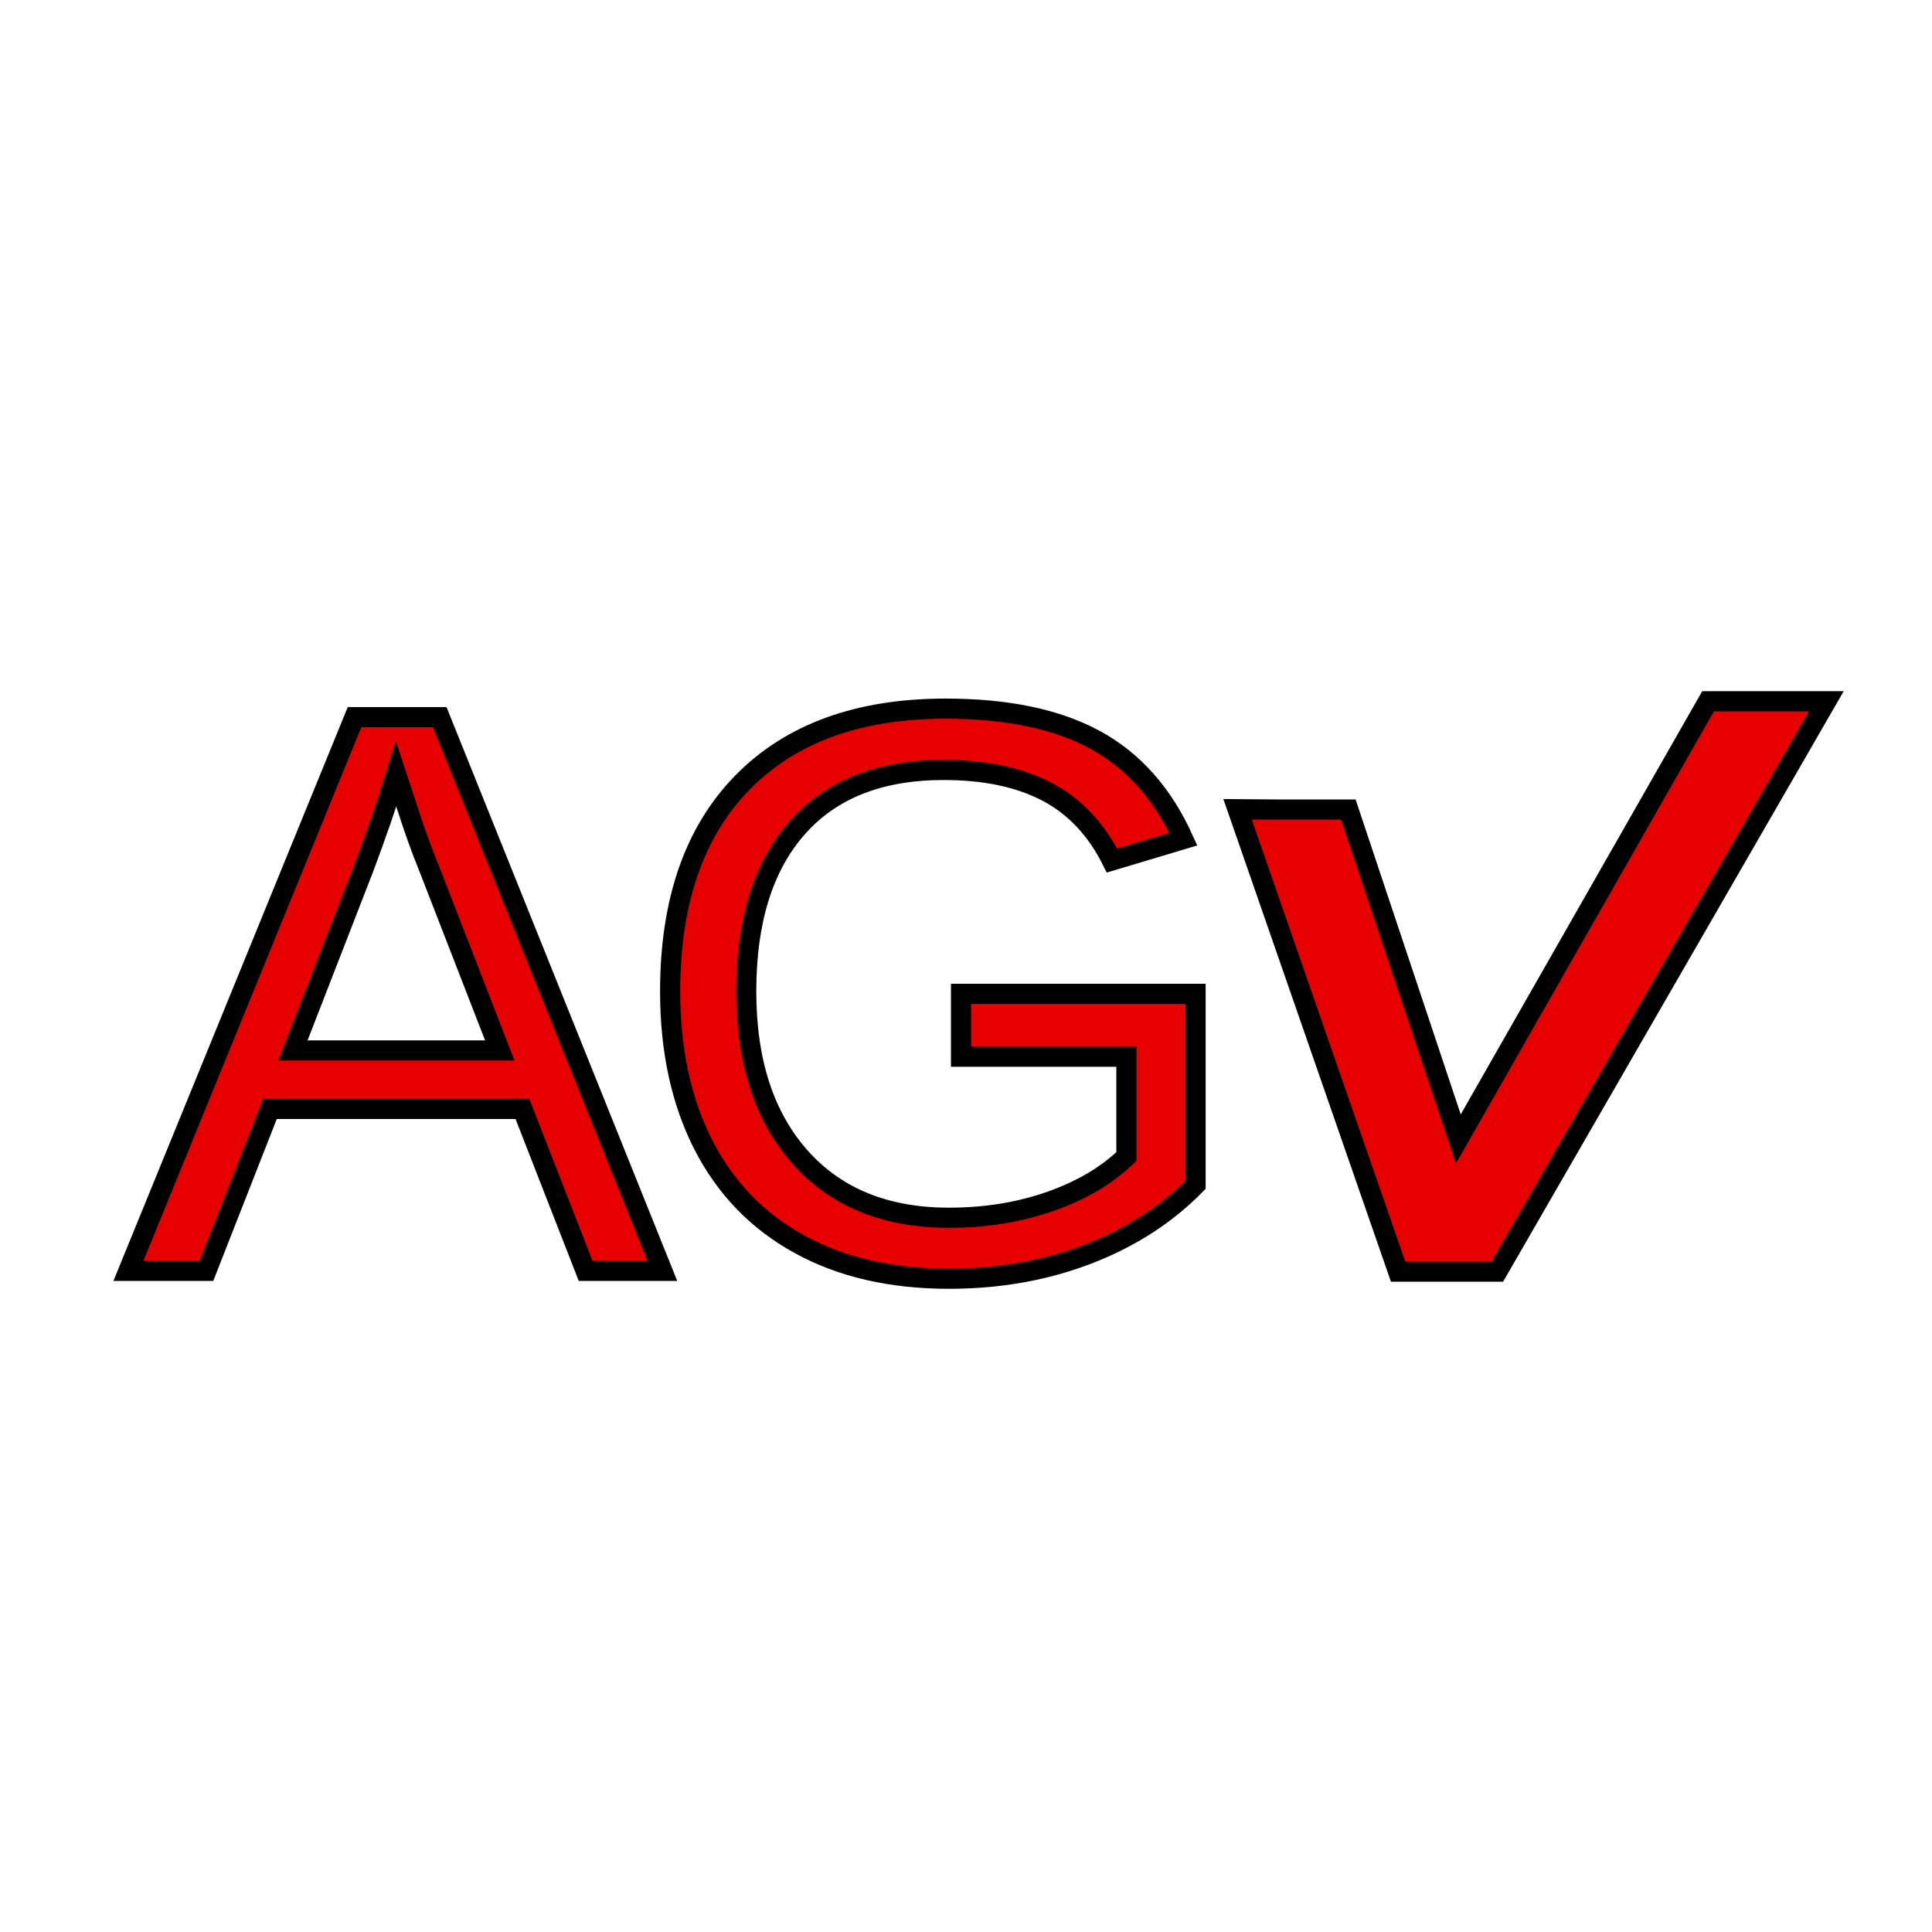
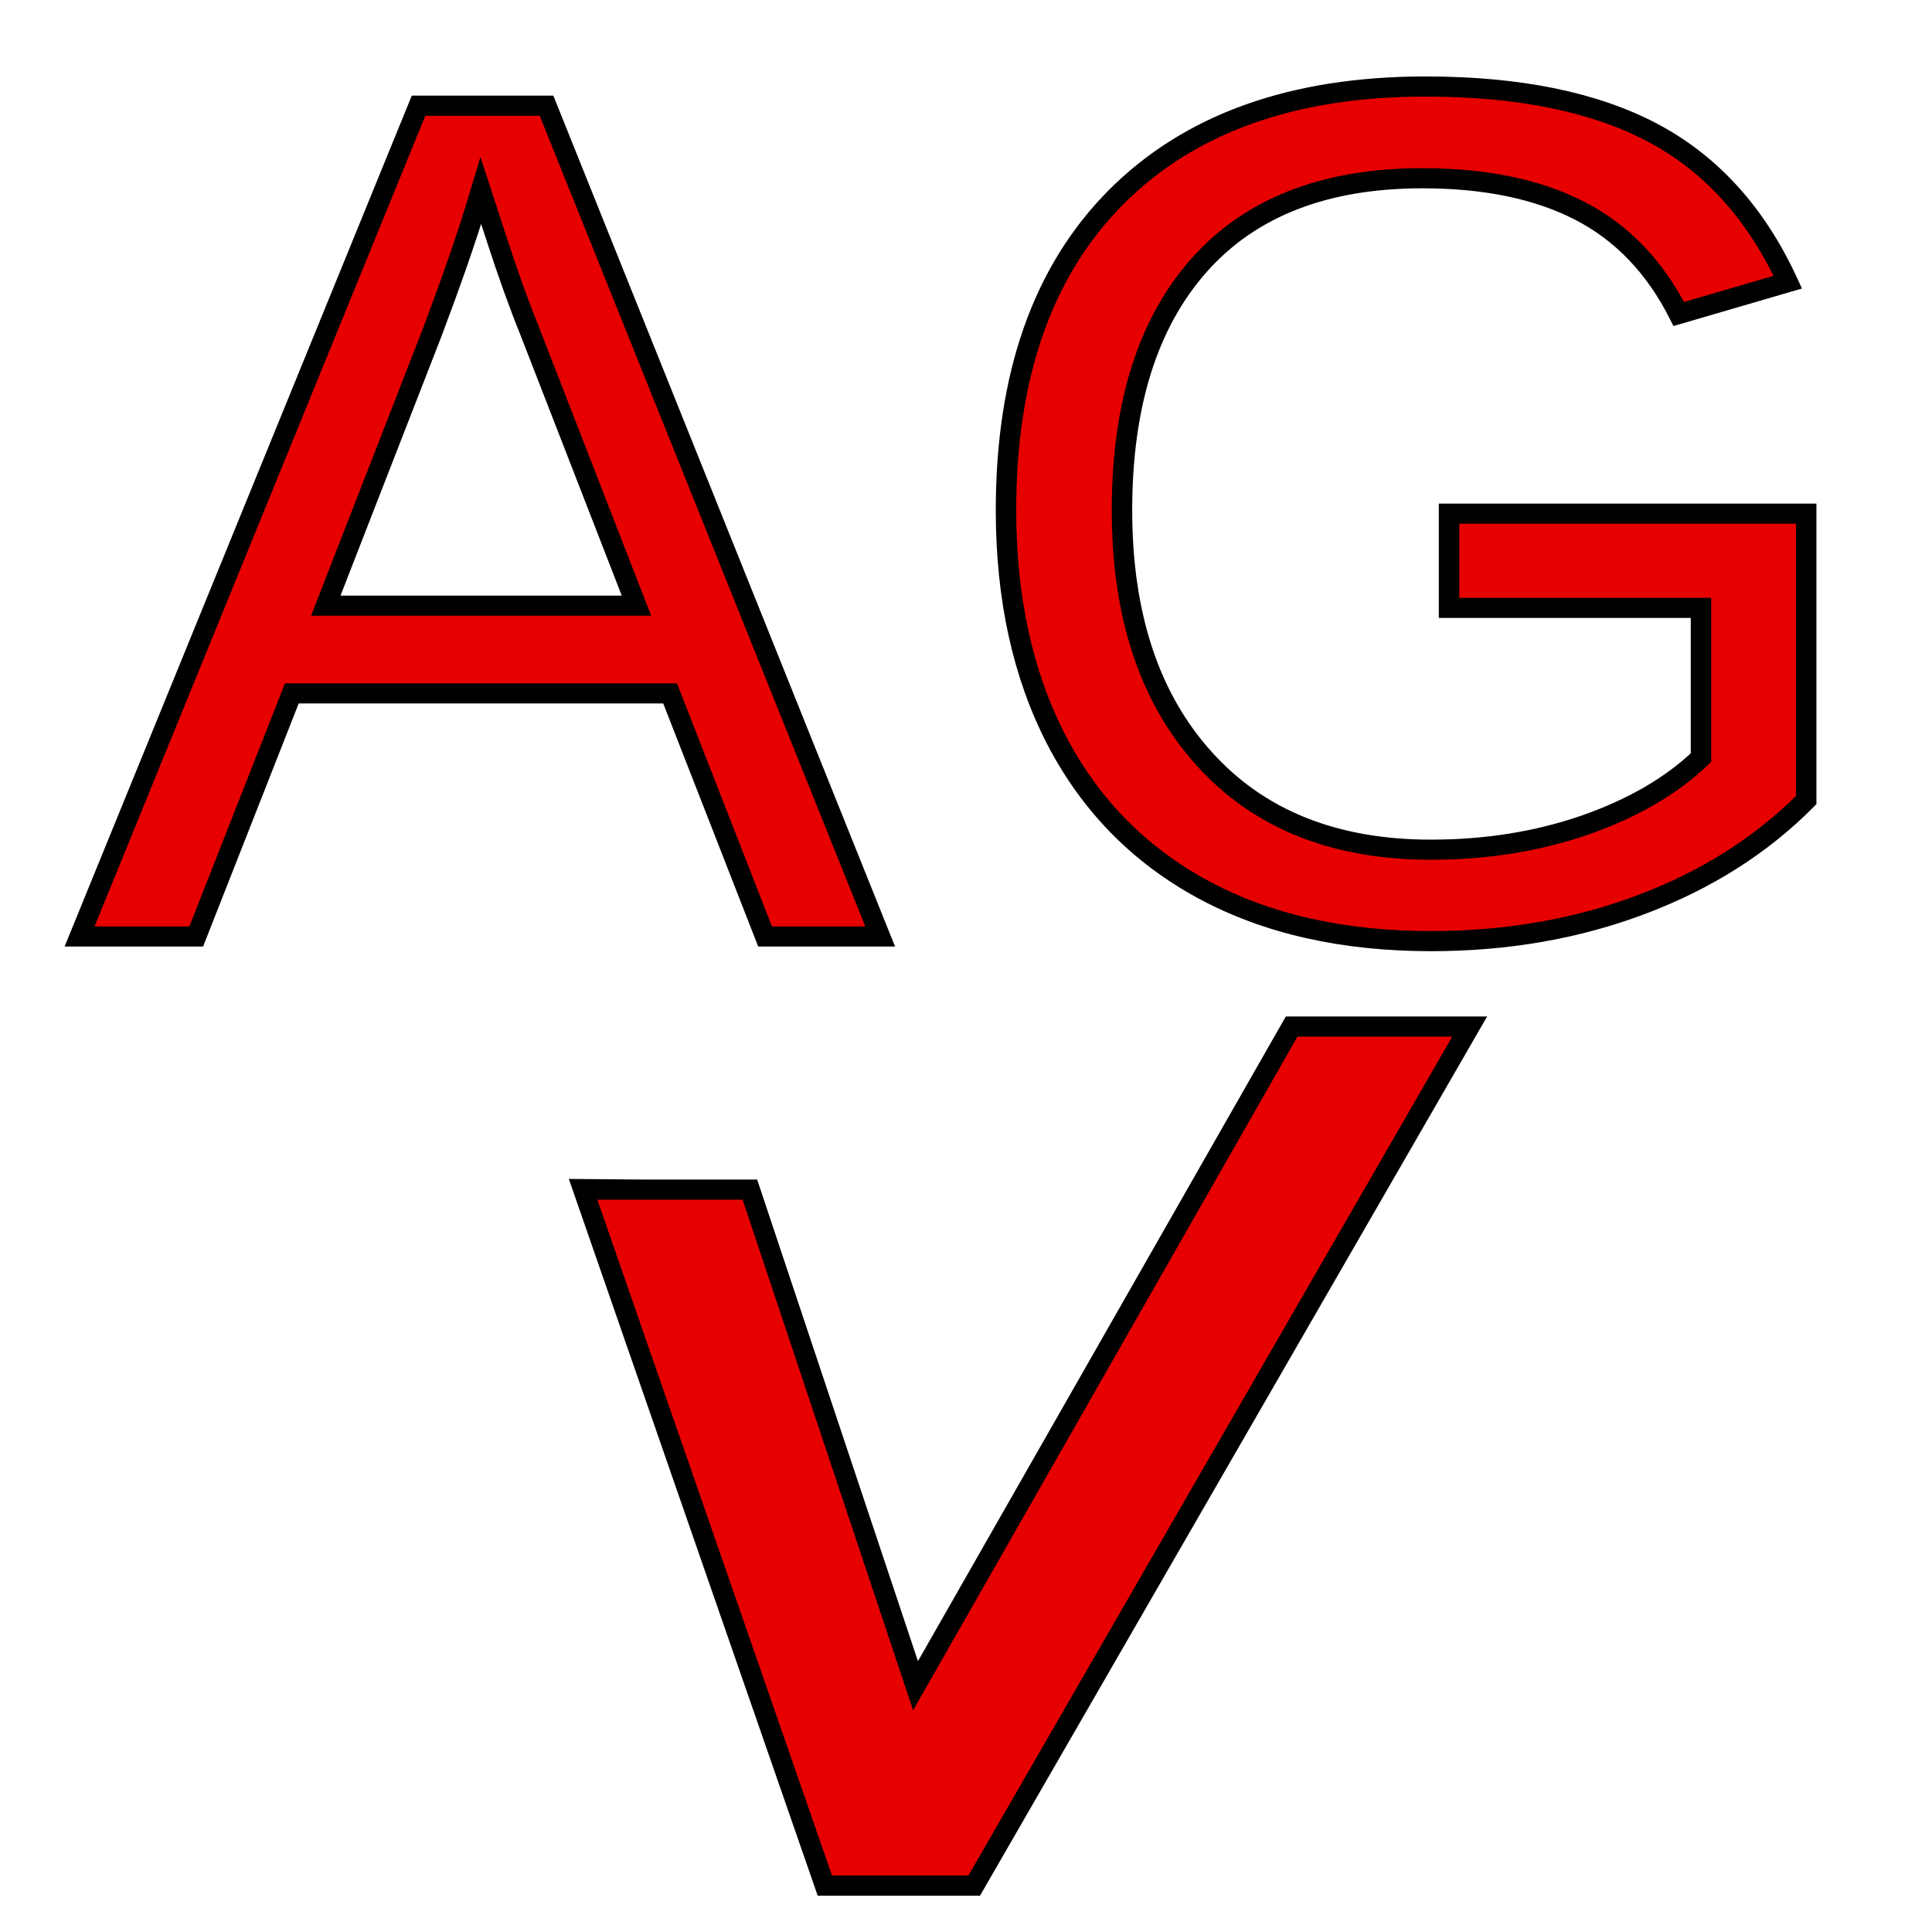
<svg xmlns="http://www.w3.org/2000/svg" width="96" height="96" viewBox="0 0 96 96" id="svg2" version="1.1">
  <defs id="defs4">
    <marker orient="auto" refY="0" refX="0" id="Arrow1Lstart" style="overflow:visible">
      <path id="path8081" d="M 0,0 5,-5 -12.5,0 5,5 0,0 Z" style="fill:#e70000;fill-opacity:1;fill-rule:evenodd;stroke:#000000;stroke-width:1pt;stroke-opacity:1" transform="matrix(0.8,0,0,0.8,10,0)" />
    </marker>
  </defs>
  <g id="layer1" transform="translate(920.653,-311.1346)">
-     <g id="g8339" transform="translate(-1231.456,-31.95837)">
-       <path id="path8092" d="m 374.386,383.319 -2.09,-0.017 7.978,22.979 4.928,0 16.347,-28.342 -5.874,0 -12.409,21.747 -5.464,-16.368 -5.496,0" style="fill:#e70000;fill-opacity:1;fill-rule:evenodd;stroke:#000000;stroke-width:1;stroke-linecap:butt;stroke-linejoin:miter;stroke-miterlimit:4;stroke-dasharray:none;stroke-opacity:1" />
-       <text id="text8068" y="406.244" x="317.106" style="font-style:normal;font-weight:normal;font-size:40px;line-height:125%;font-family:sans-serif;letter-spacing:0px;word-spacing:0px;fill:#e70000;fill-opacity:1;stroke:#000000;stroke-width:1px;stroke-linecap:butt;stroke-linejoin:miter;stroke-opacity:1" xml:space="preserve">
-         <tspan style="font-style:normal;font-variant:normal;font-weight:normal;font-stretch:normal;font-family:'Liberation Sans';-inkscape-font-specification:'Liberation Sans';letter-spacing:-1.7px" dx="0" y="406.244" x="317.106" id="tspan8070">AG</tspan>
-       </text>
-     </g>
+     <path style="fill:#e70000;fill-opacity:1;fill-rule:evenodd;stroke:#000000;stroke-width:1;stroke-linecap:butt;stroke-linejoin:miter;stroke-miterlimit:4;stroke-dasharray:none;stroke-opacity:1" d="m -888.536,370.247 -3.147,-0.026 12.016,34.608 7.422,0 24.62,-42.685 -8.847,0 -18.689,32.753 -8.23,-24.651 -8.277,0" id="path8092" />
+     <text xml:space="preserve" style="font-style:normal;font-weight:normal;font-size:40px;line-height:125%;font-family:sans-serif;letter-spacing:0px;word-spacing:0px;fill:#e70000;fill-opacity:1;stroke:#000000;stroke-width:1px;stroke-linecap:butt;stroke-linejoin:miter;stroke-opacity:1" x="-916.825" y="357.669" id="text8068">
+       <tspan id="tspan8070" x="-916.825" y="357.669" dx="0" style="font-style:normal;font-variant:normal;font-weight:normal;font-stretch:normal;font-size:60px;font-family:'Liberation Sans';-inkscape-font-specification:'Liberation Sans';letter-spacing:-1.7px">A</tspan>
+     </text>
+     <text id="text8350" y="360.104" x="-866.959" style="font-style:normal;font-weight:normal;font-size:40.305px;line-height:125%;font-family:sans-serif;letter-spacing:0px;word-spacing:0px;fill:#e70000;fill-opacity:1;stroke:#000000;stroke-width:1.008px;stroke-linecap:butt;stroke-linejoin:miter;stroke-opacity:1" xml:space="preserve" transform="scale(1.007815,0.9922459)">
+       <tspan style="font-style:normal;font-variant:normal;font-weight:normal;font-stretch:normal;font-size:60.458px;font-family:'Liberation Sans';-inkscape-font-specification:'Liberation Sans';letter-spacing:-1.713px;stroke-width:1.008px" y="360.104" x="-866.959" id="tspan8352">G</tspan>
+     </text>
  </g>
</svg>
